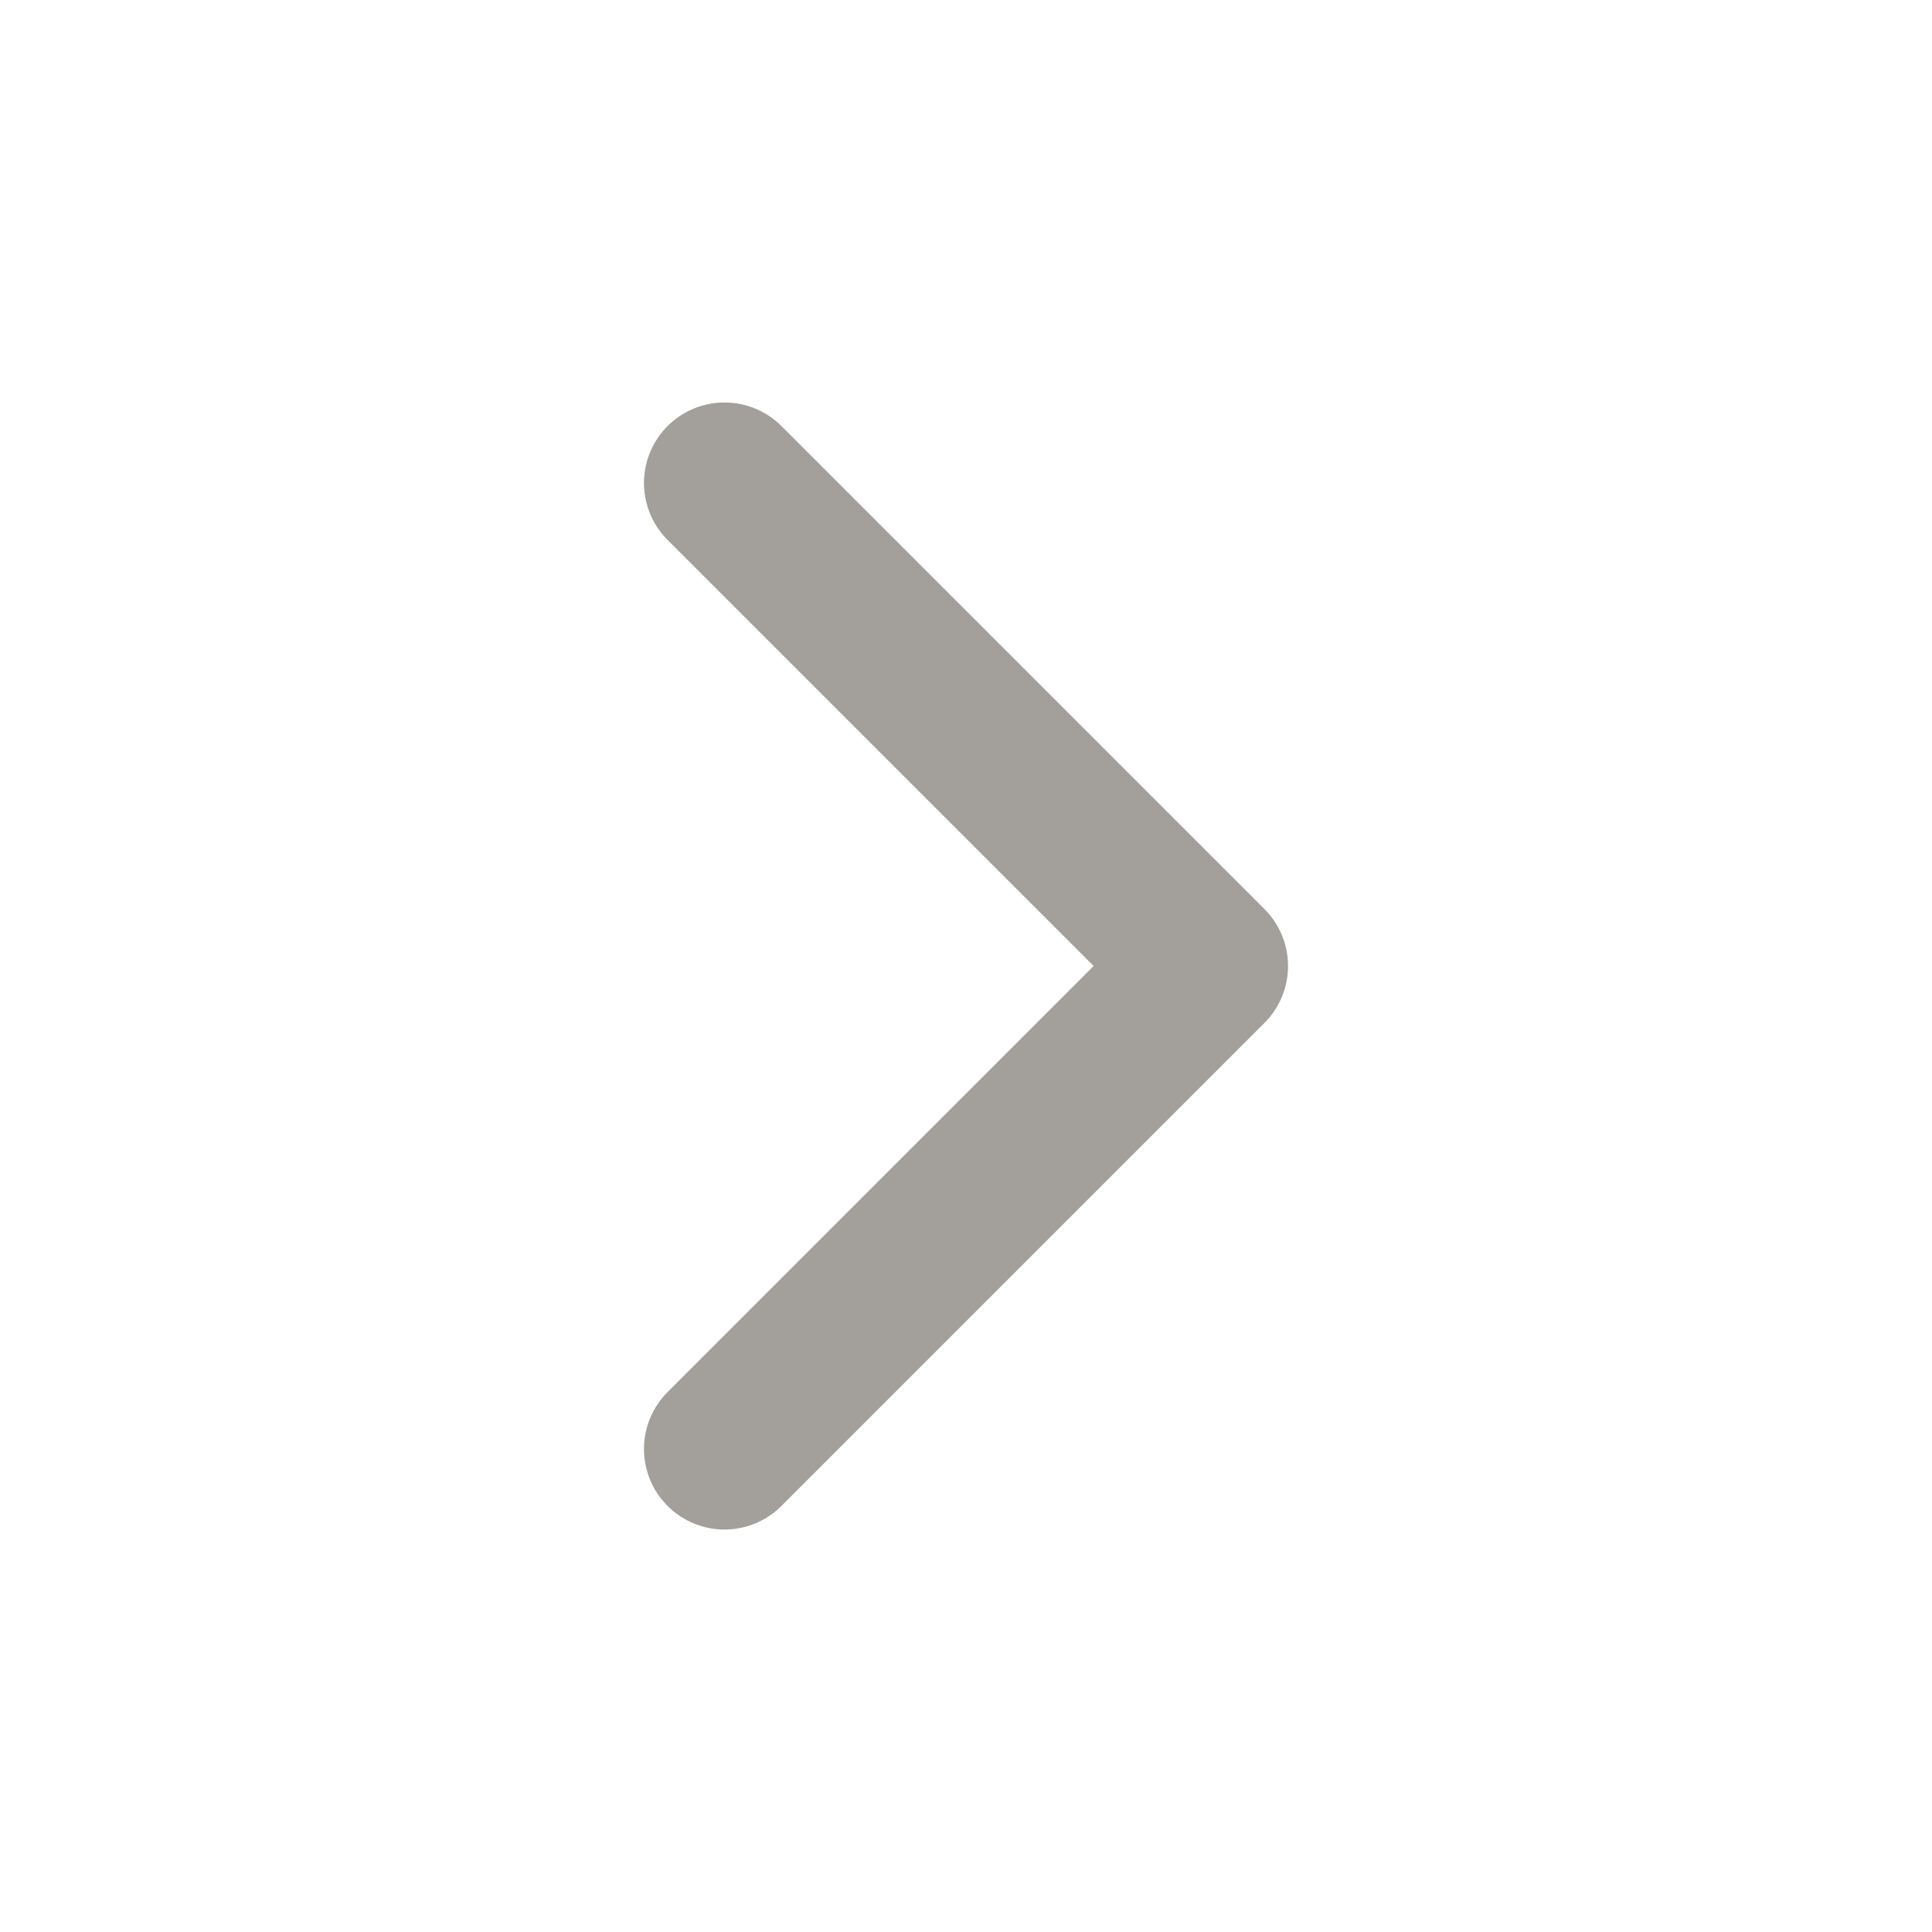
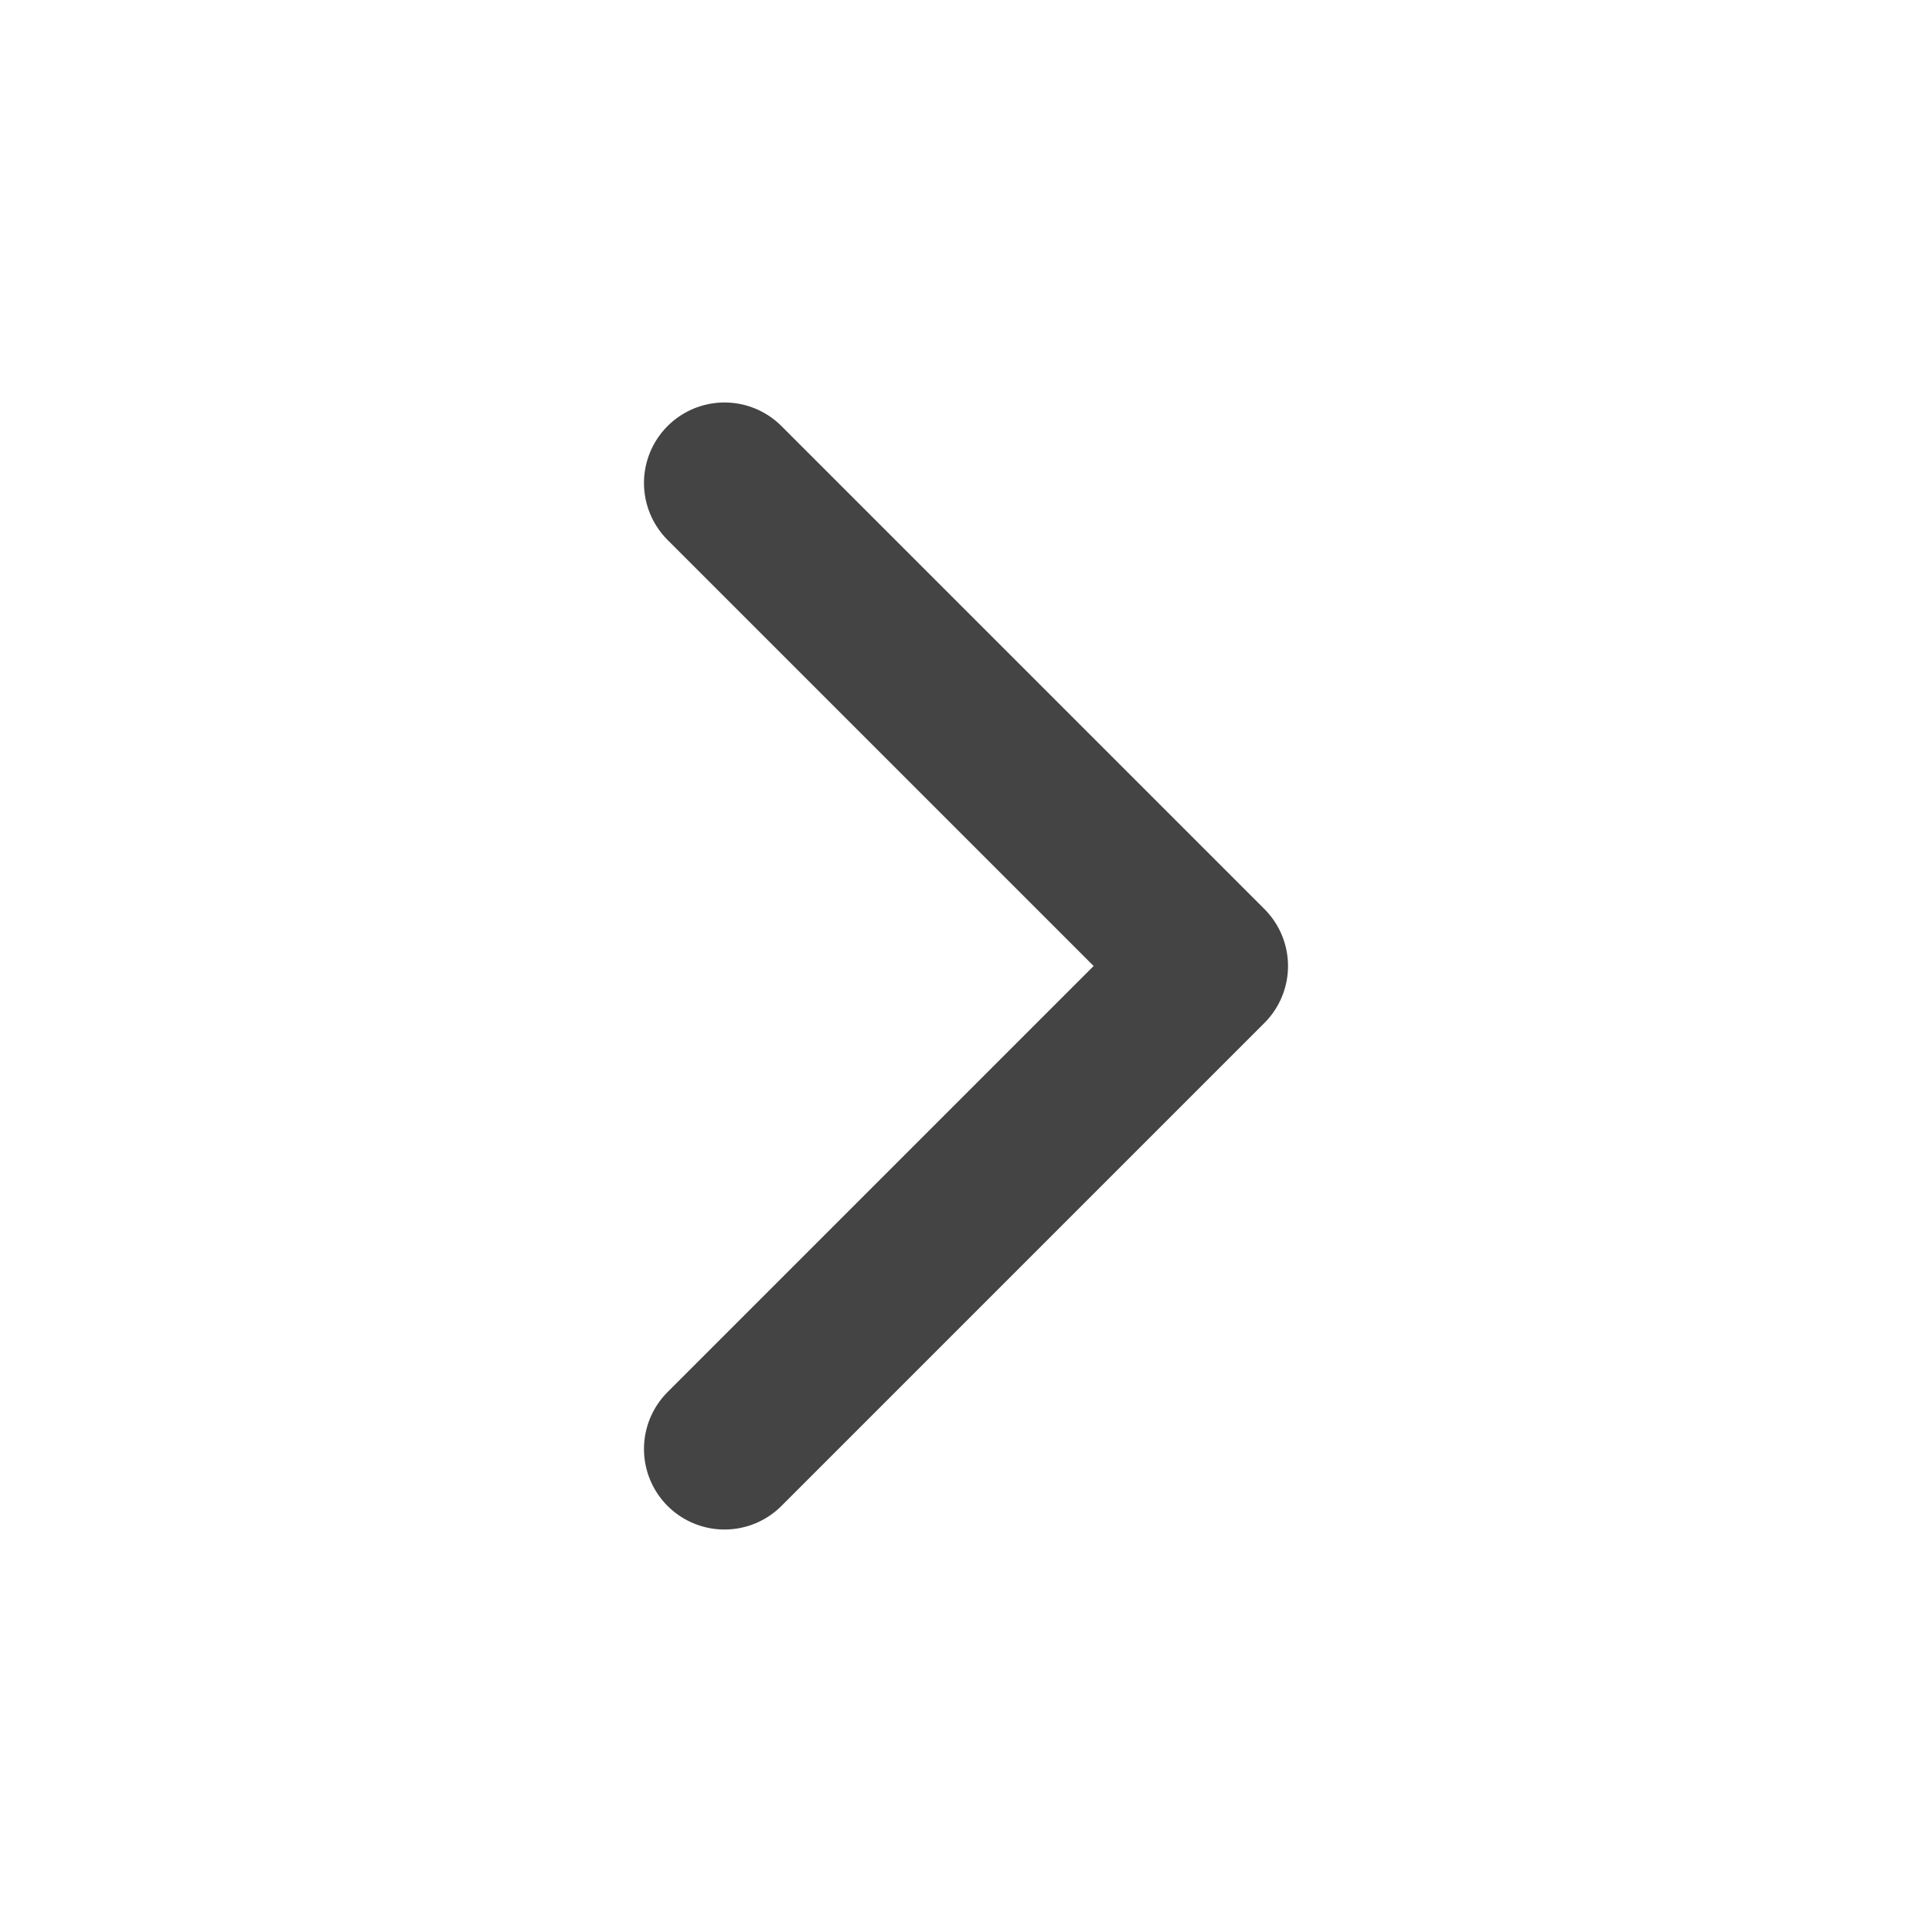
<svg xmlns="http://www.w3.org/2000/svg" preserveAspectRatio="none" overflow="visible" style="display: block;" width="14" height="14" viewBox="0 0 14 14" fill="none">
  <g id="Icon">
-     <path id="Vector" d="M5.25 10.5L8.75 7L5.25 3.5" stroke="#A39F9A" stroke-width="1.167" stroke-linecap="round" stroke-linejoin="round" />
+     <path id="Vector" d="M5.25 10.5L8.75 7L5.25 3.5" stroke="#444444" stroke-width="1.167" stroke-linecap="round" stroke-linejoin="round" />
  </g>
</svg>
